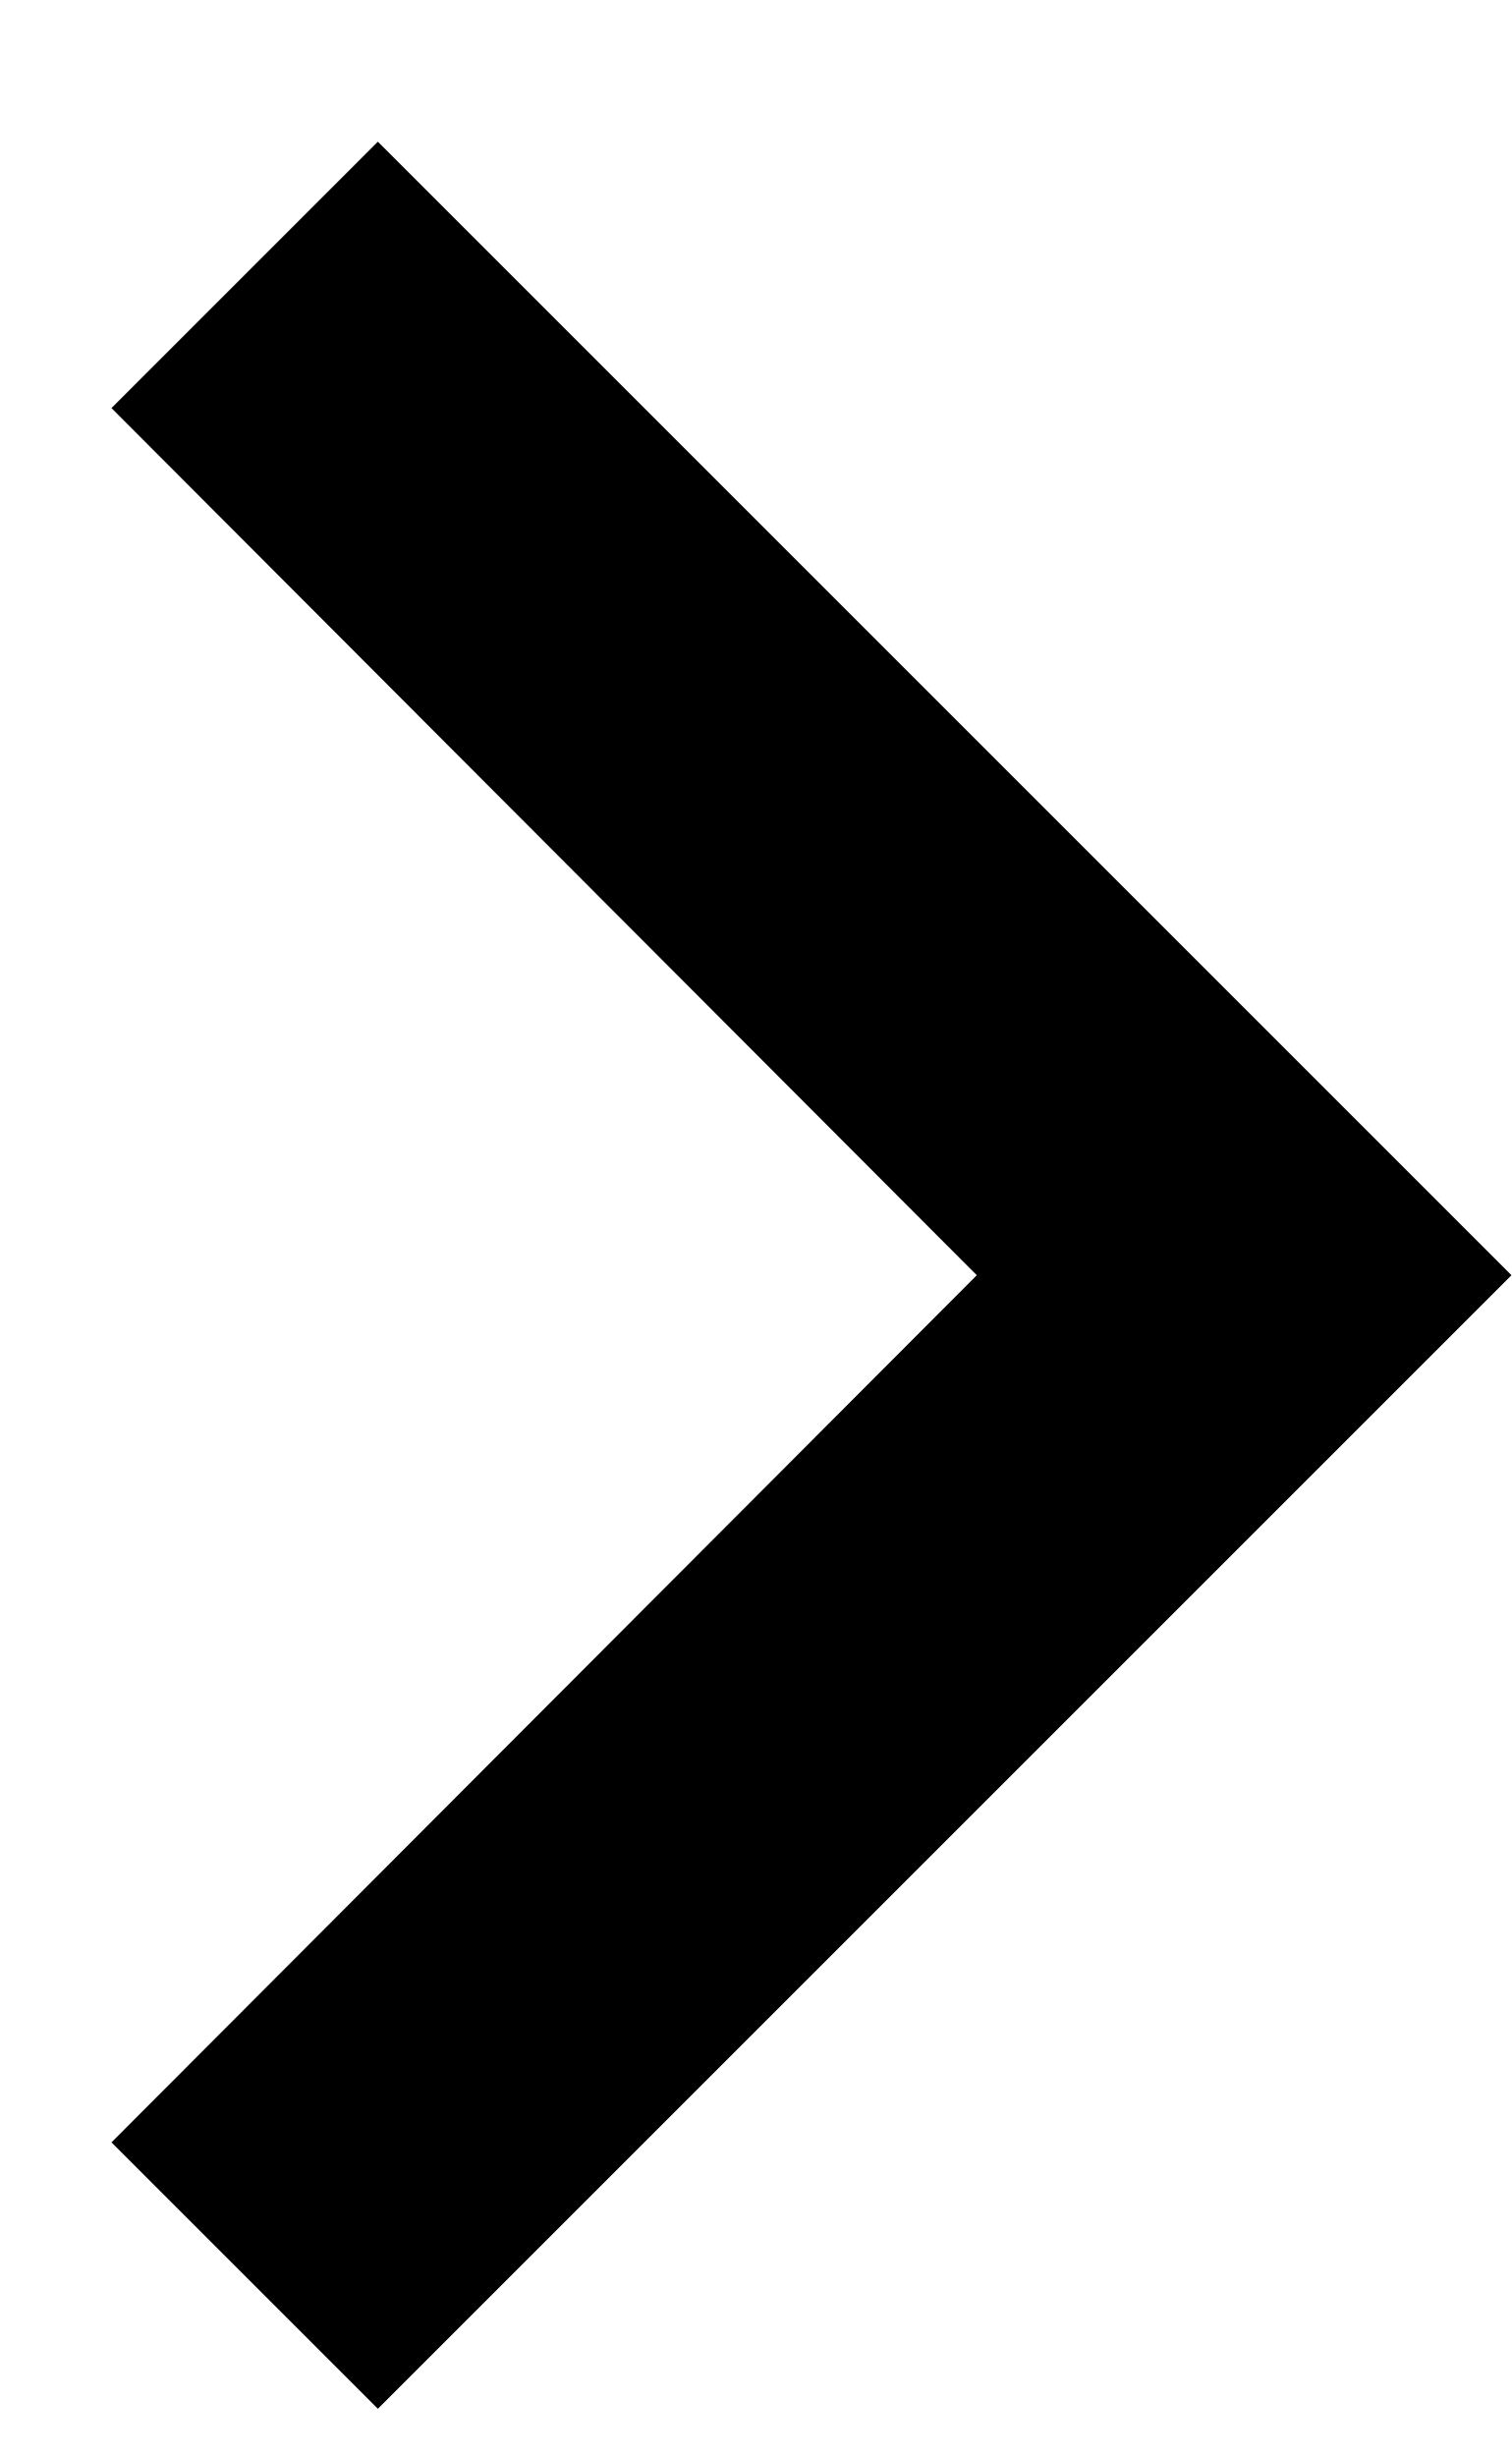
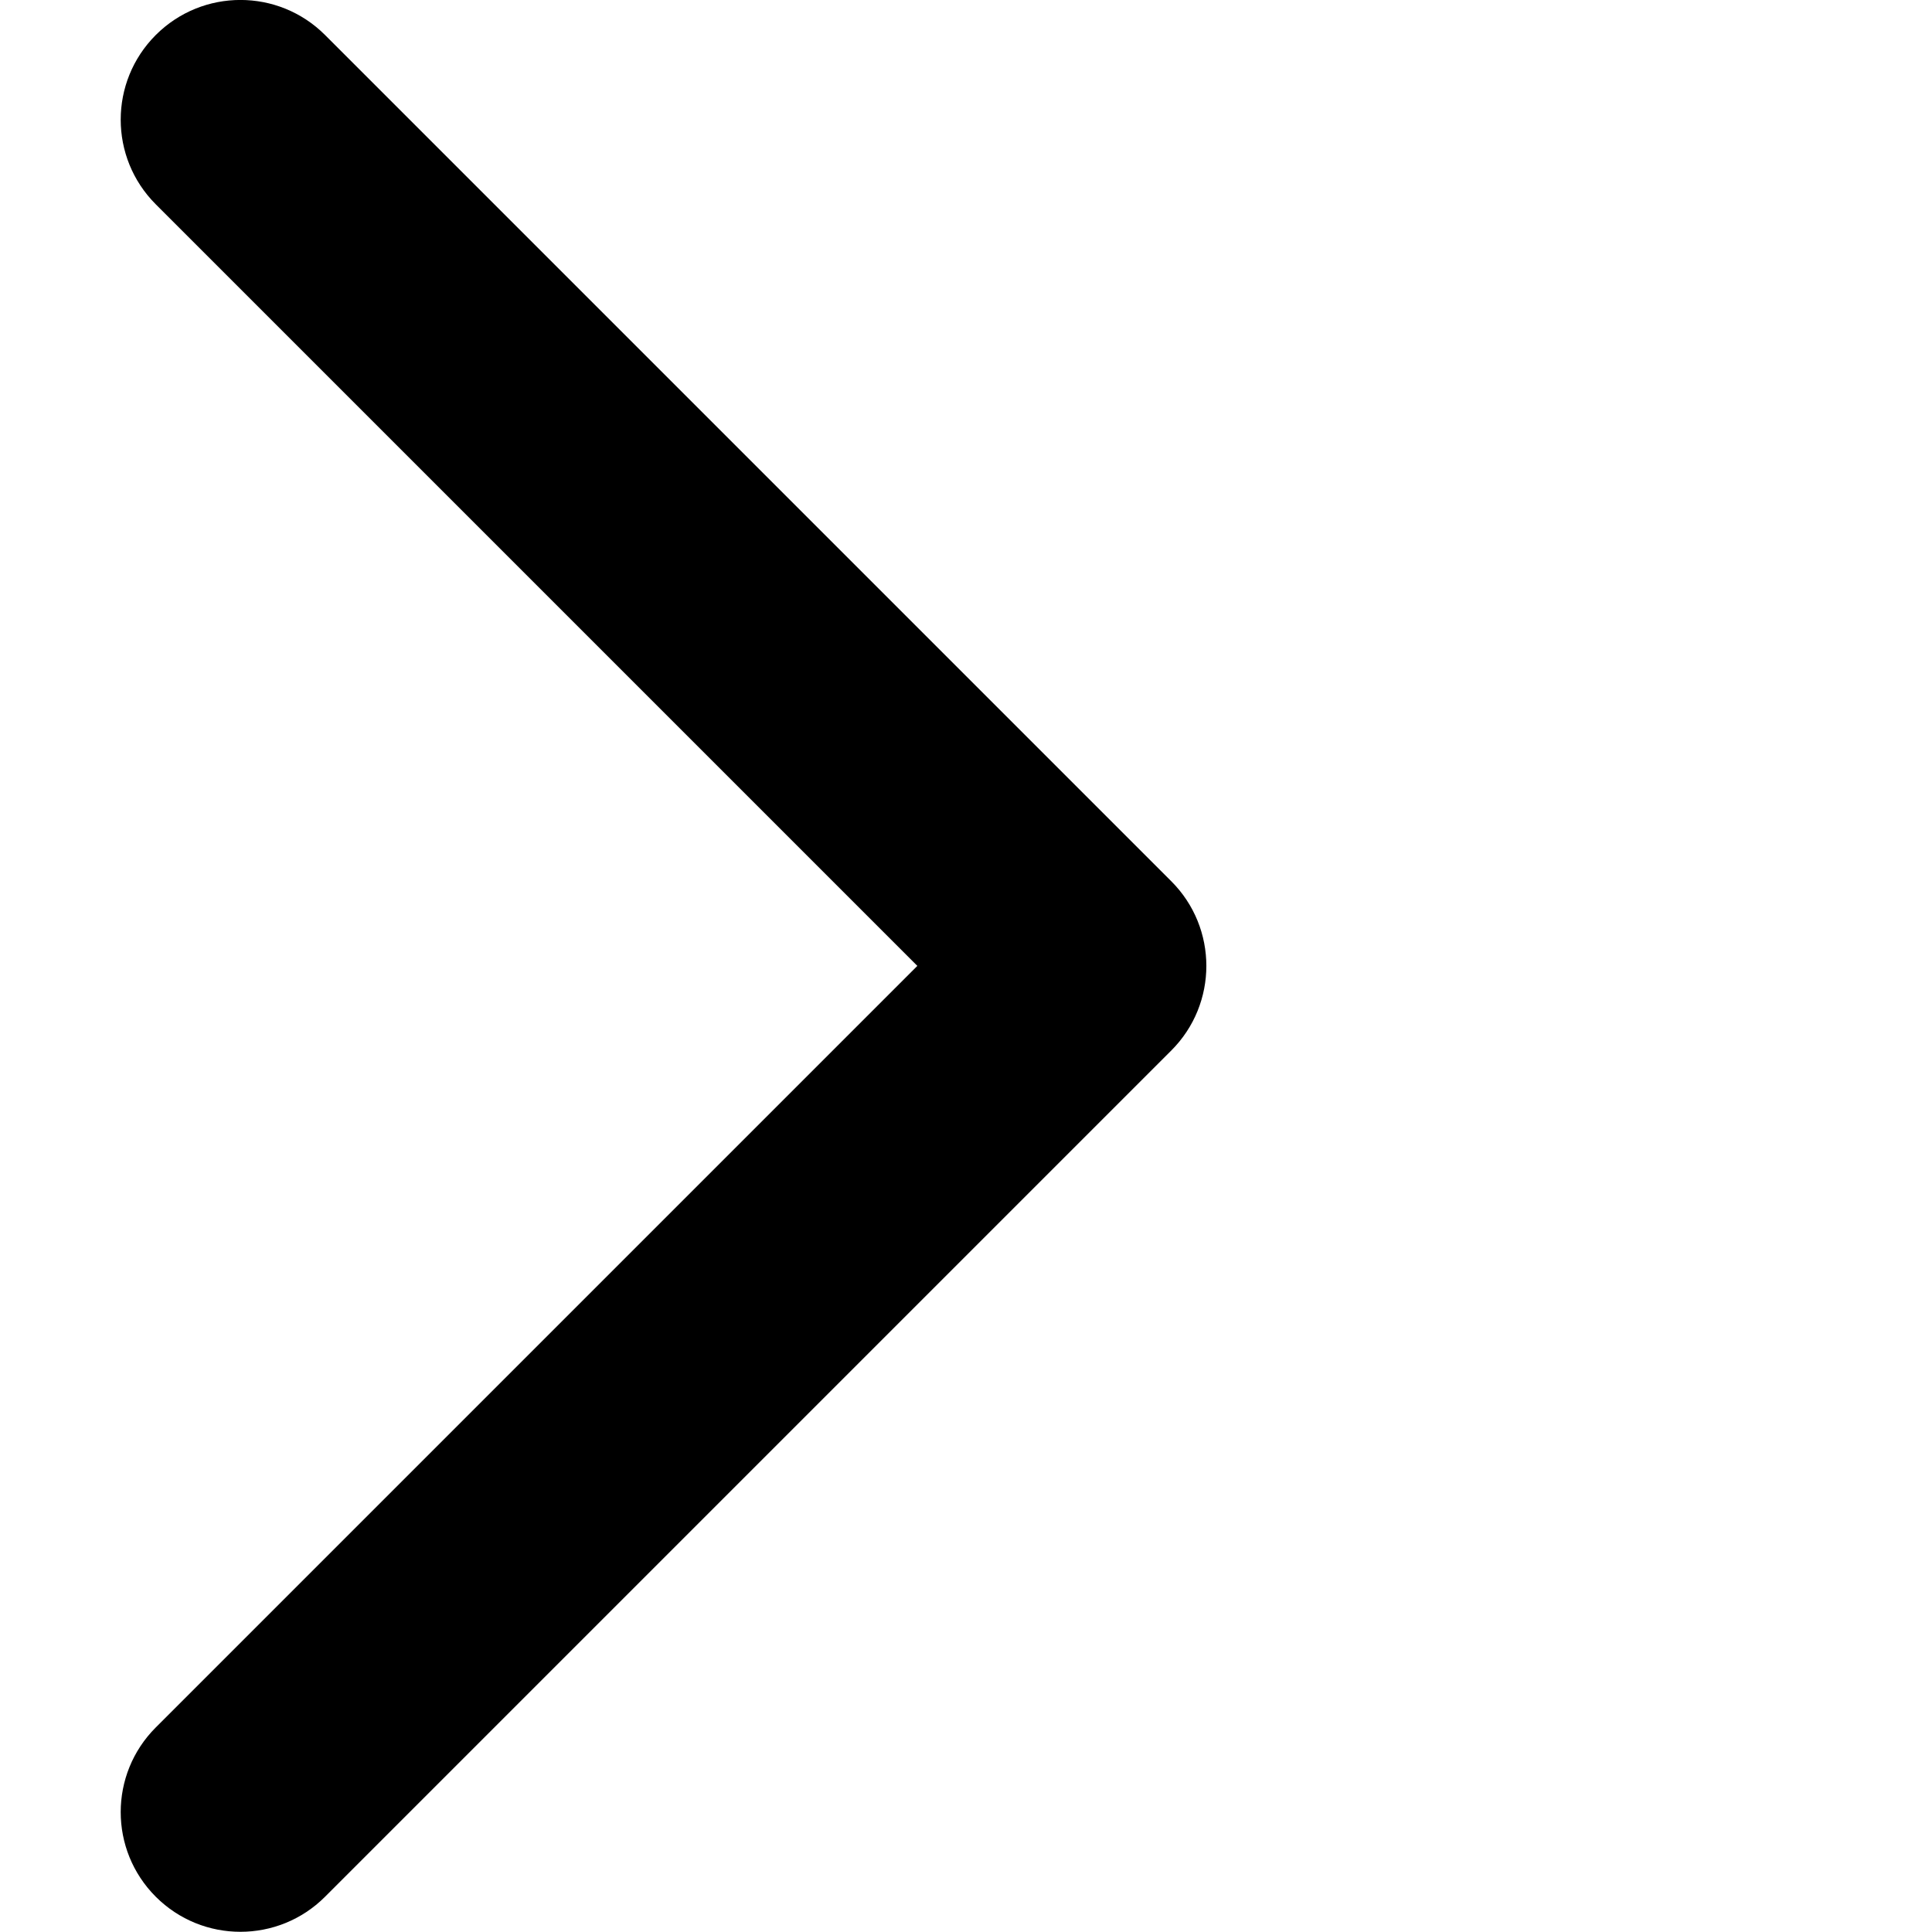
- <svg xmlns="http://www.w3.org/2000/svg" width="8px" height="13px" viewBox="0 0 8 13" version="1.1">
-   <defs />
-   <g id="Artboard-2" stroke="none" stroke-width="1" fill="none" fill-rule="evenodd" transform="translate(-488, -485)">
-     <g id="keyboard-arrow-right" transform="translate(480, 480)">
-       <g id="Icon-24px">
-         <polygon id="Shape" fill="#000000" points="8.59 16.34 13.17 11.75 8.59 7.16 10 5.75 16 11.75 10 17.75" />
-         <polygon id="Shape" points="0 0 24 0 24 24 0 24" />
-       </g>
-     </g>
-   </g>
+ <svg xmlns="http://www.w3.org/2000/svg" width="16" height="16">
+   <path d="M7.597 7.999L1.29 1.692A.991.991 0 1 1 2.692.29L9.7 7.298a.991.991 0 0 1 0 1.402l-7.008 7.008a.991.991 0 1 1-1.402-1.402l6.307-6.307z" />
</svg>
